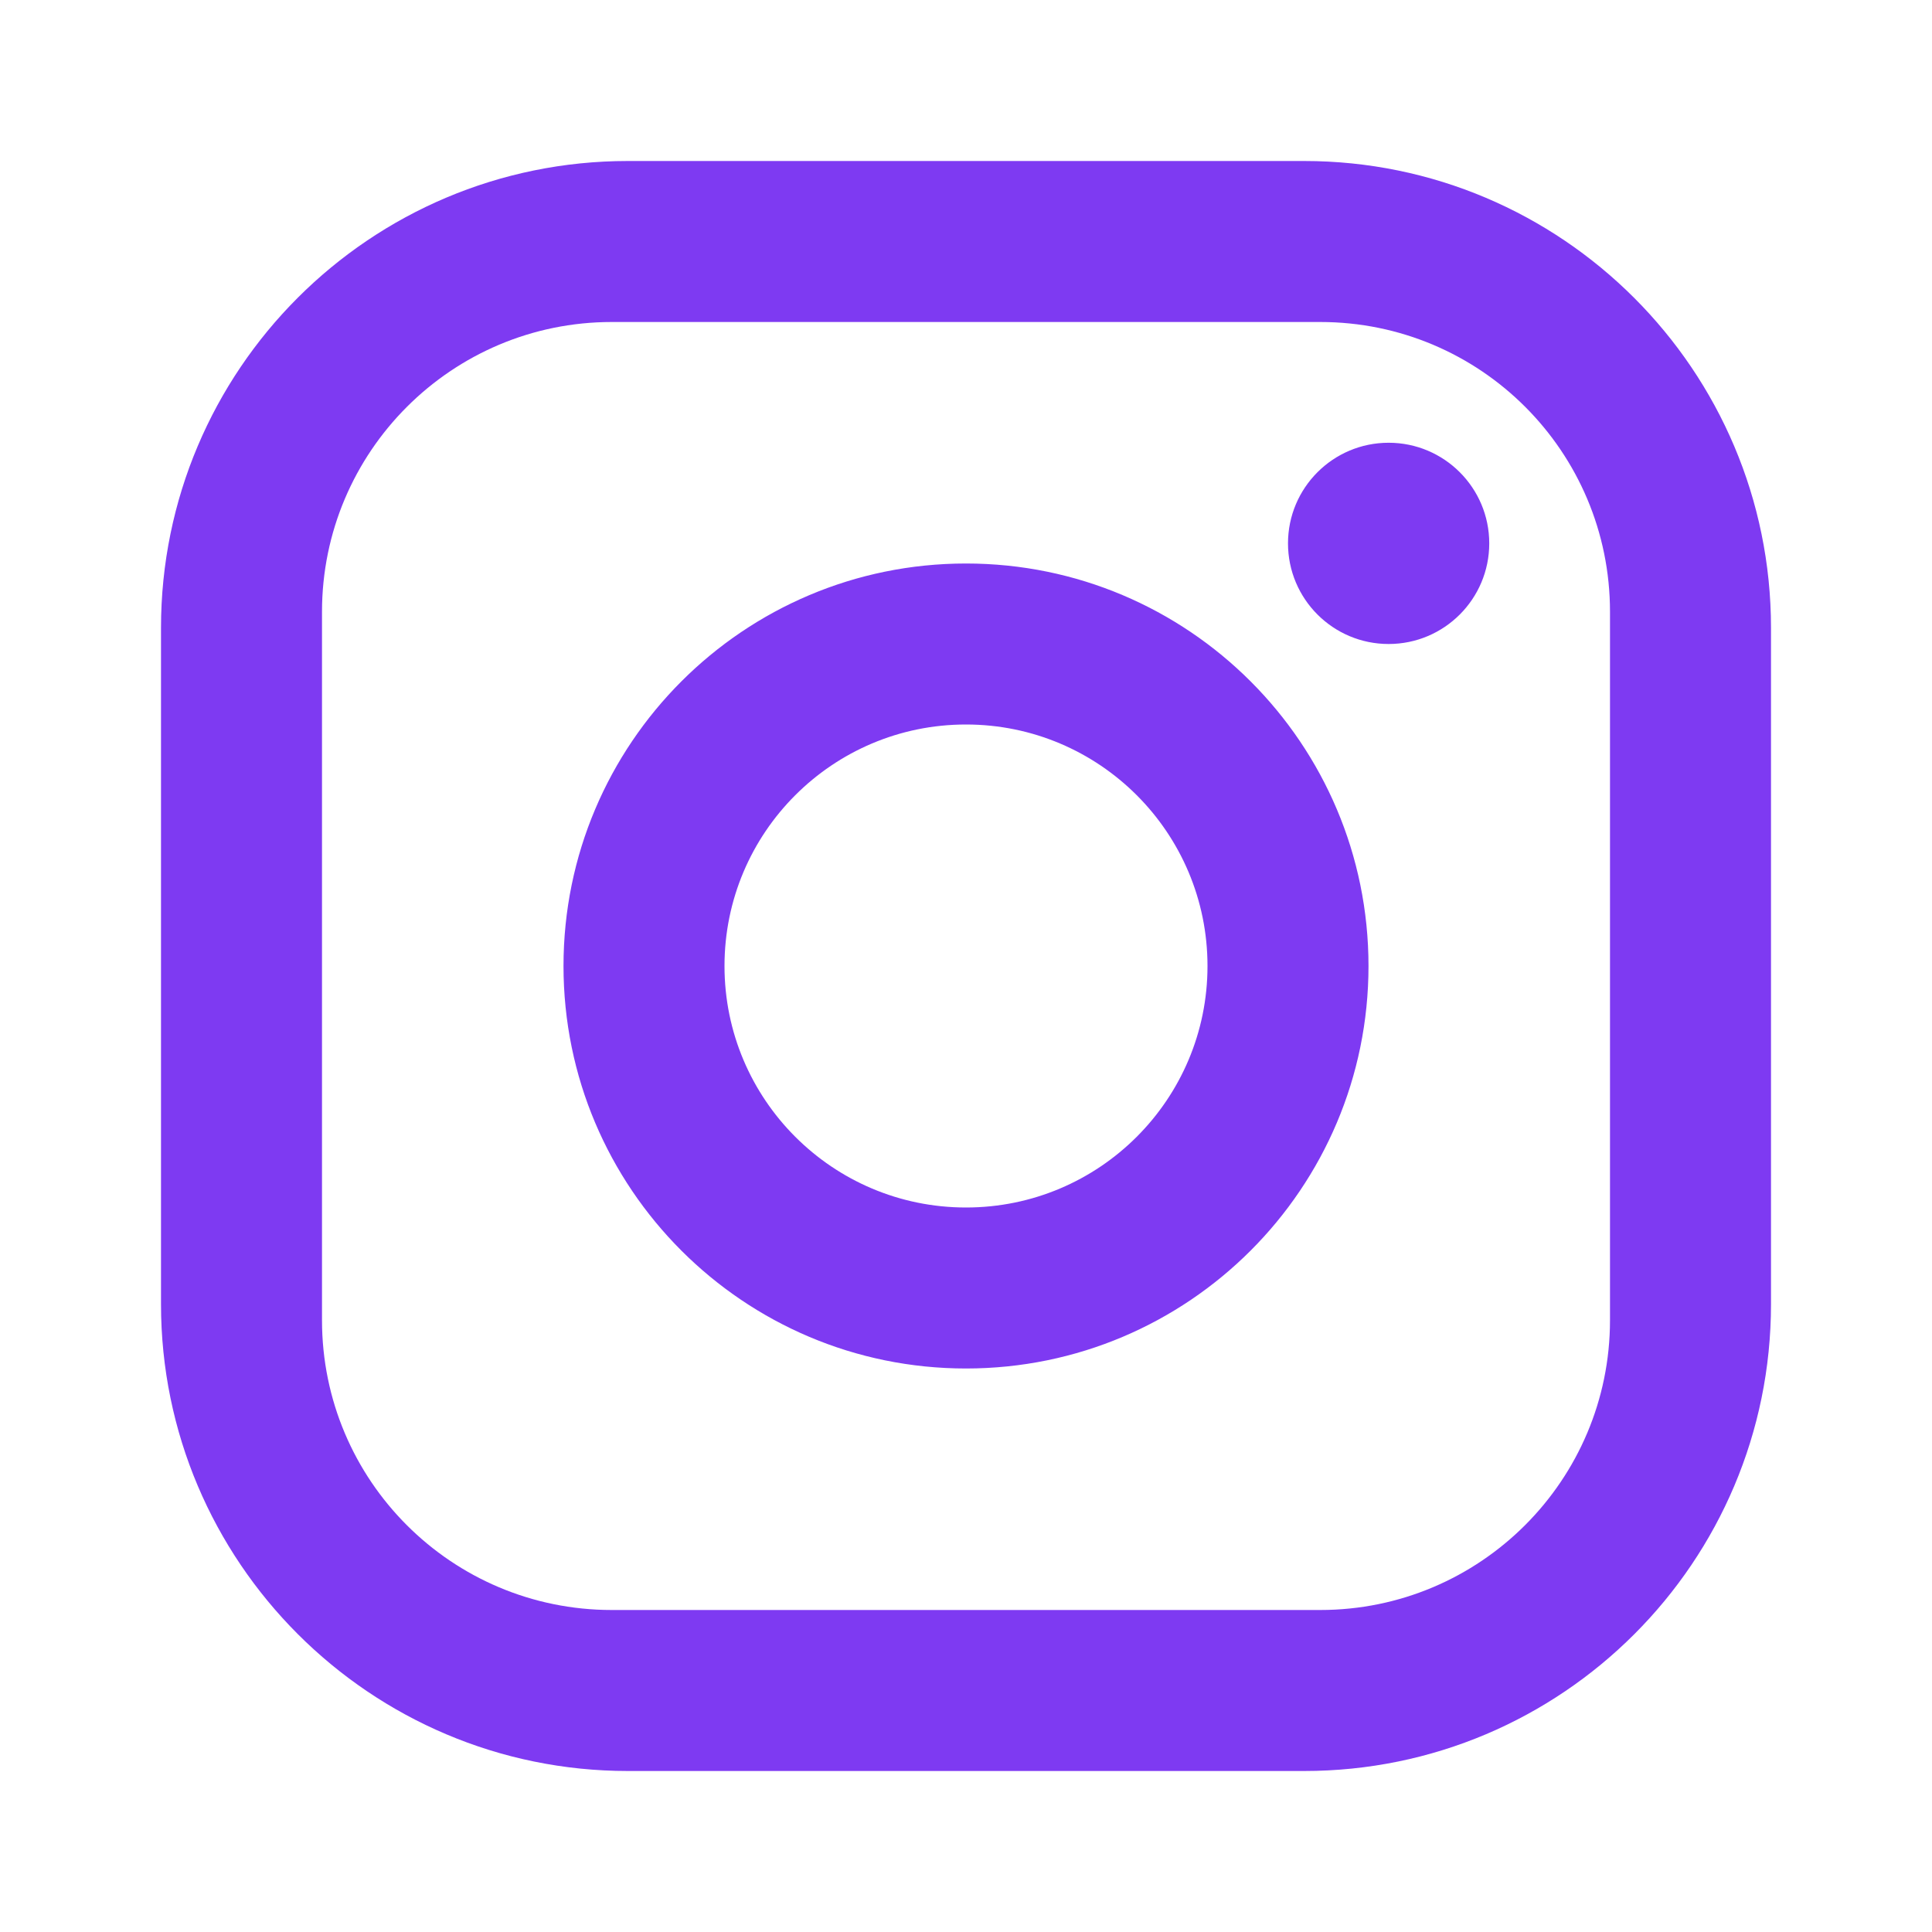
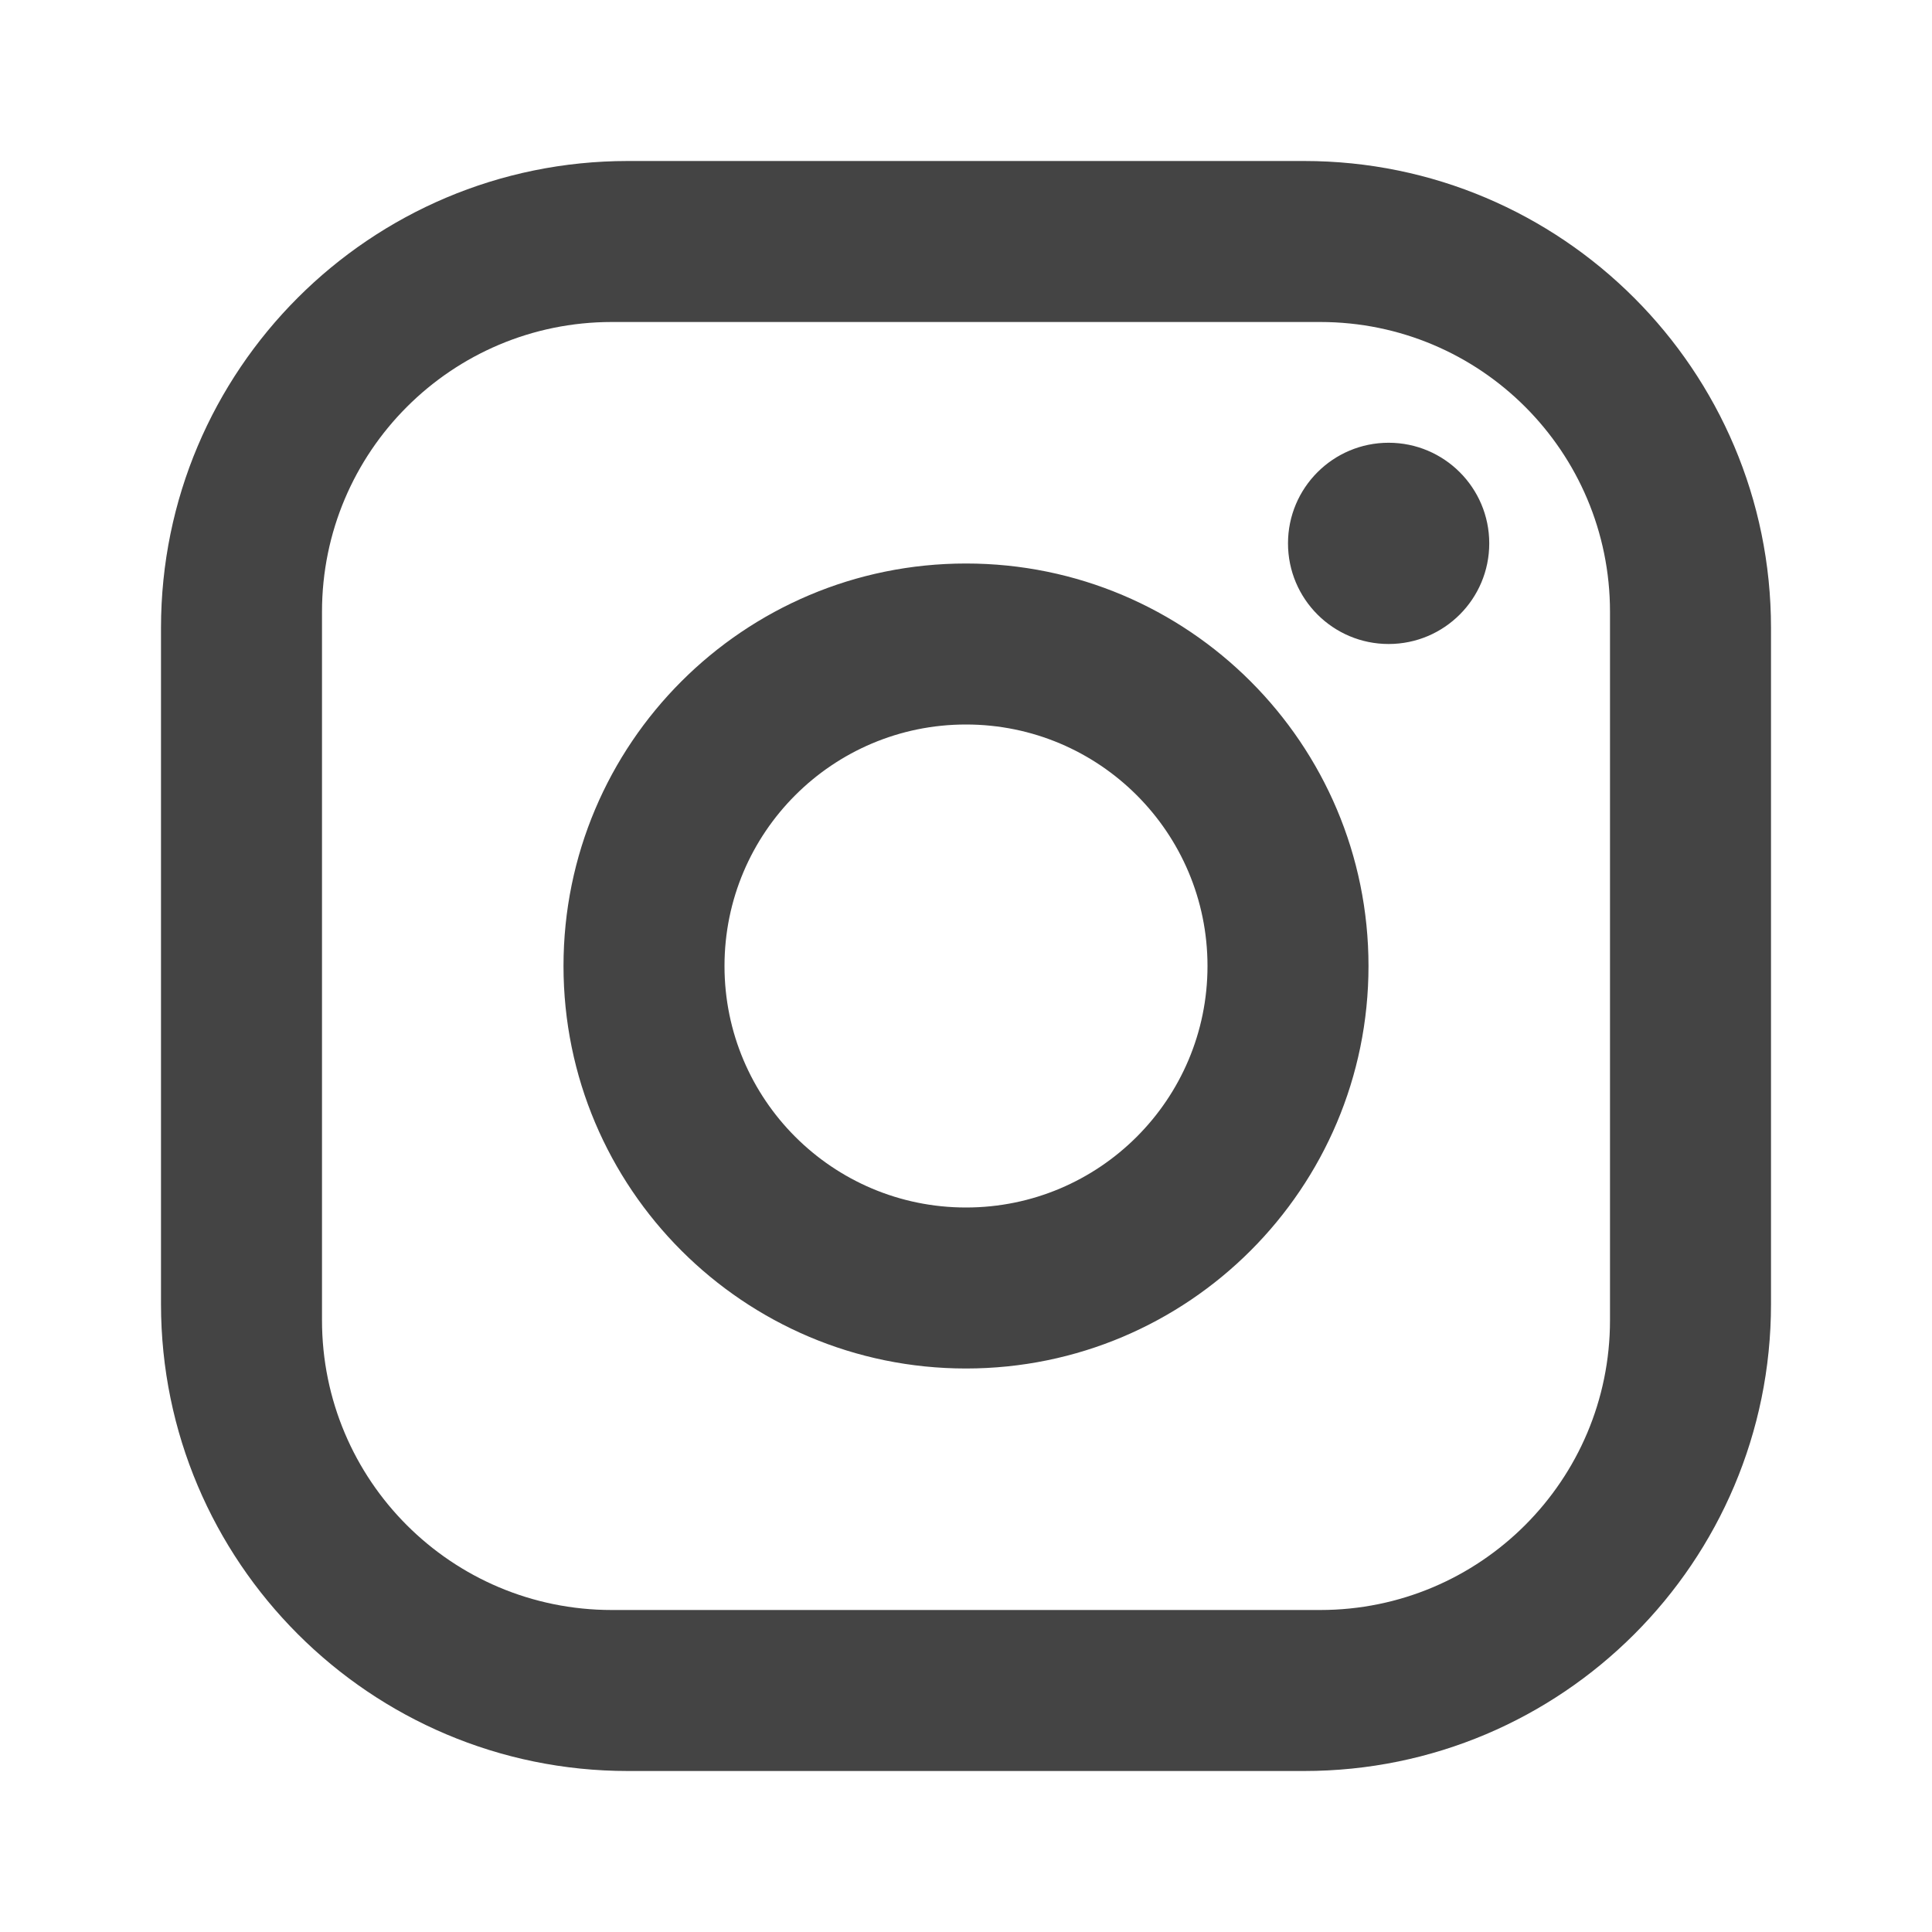
<svg xmlns="http://www.w3.org/2000/svg" width="25" height="25" viewBox="0 0 24 24">
-   <path fill="#7E3AF2" d="M7.8 2h8.4C19.4 2 22 4.6 22 7.8v8.4a5.8 5.8 0 0 1-5.8 5.8H7.8C4.6 22 2 19.4 2 16.2V7.8A5.8 5.8 0 0 1 7.8 2m-.2 2A3.6 3.6 0 0 0 4 7.6v8.8C4 18.39 5.61 20 7.6 20h8.8a3.6 3.6 0 0 0 3.6-3.6V7.6C20 5.61 18.39 4 16.4 4H7.6m9.65 1.5a1.25 1.25 0 0 1 1.25 1.25A1.25 1.25 0 0 1 17.25 8A1.25 1.25 0 0 1 16 6.75a1.25 1.25 0 0 1 1.25-1.25M12 7a5 5 0 0 1 5 5a5 5 0 0 1-5 5a5 5 0 0 1-5-5a5 5 0 0 1 5-5m0 2a3 3 0 0 0-3 3a3 3 0 0 0 3 3a3 3 0 0 0 3-3a3 3 0 0 0-3-3Z" />
+   <path fill="#444444" d="M7.8 2h8.4C19.4 2 22 4.6 22 7.8v8.4a5.8 5.8 0 0 1-5.8 5.8H7.8C4.6 22 2 19.4 2 16.2V7.8A5.8 5.8 0 0 1 7.8 2m-.2 2A3.6 3.6 0 0 0 4 7.6v8.8C4 18.39 5.61 20 7.6 20h8.8a3.6 3.6 0 0 0 3.6-3.6V7.6C20 5.61 18.39 4 16.4 4H7.6m9.65 1.5a1.25 1.25 0 0 1 1.25 1.25A1.25 1.25 0 0 1 17.25 8A1.25 1.25 0 0 1 16 6.75a1.25 1.25 0 0 1 1.25-1.25M12 7a5 5 0 0 1 5 5a5 5 0 0 1-5 5a5 5 0 0 1-5-5a5 5 0 0 1 5-5m0 2a3 3 0 0 0-3 3a3 3 0 0 0 3 3a3 3 0 0 0 3-3a3 3 0 0 0-3-3Z" />
</svg>
